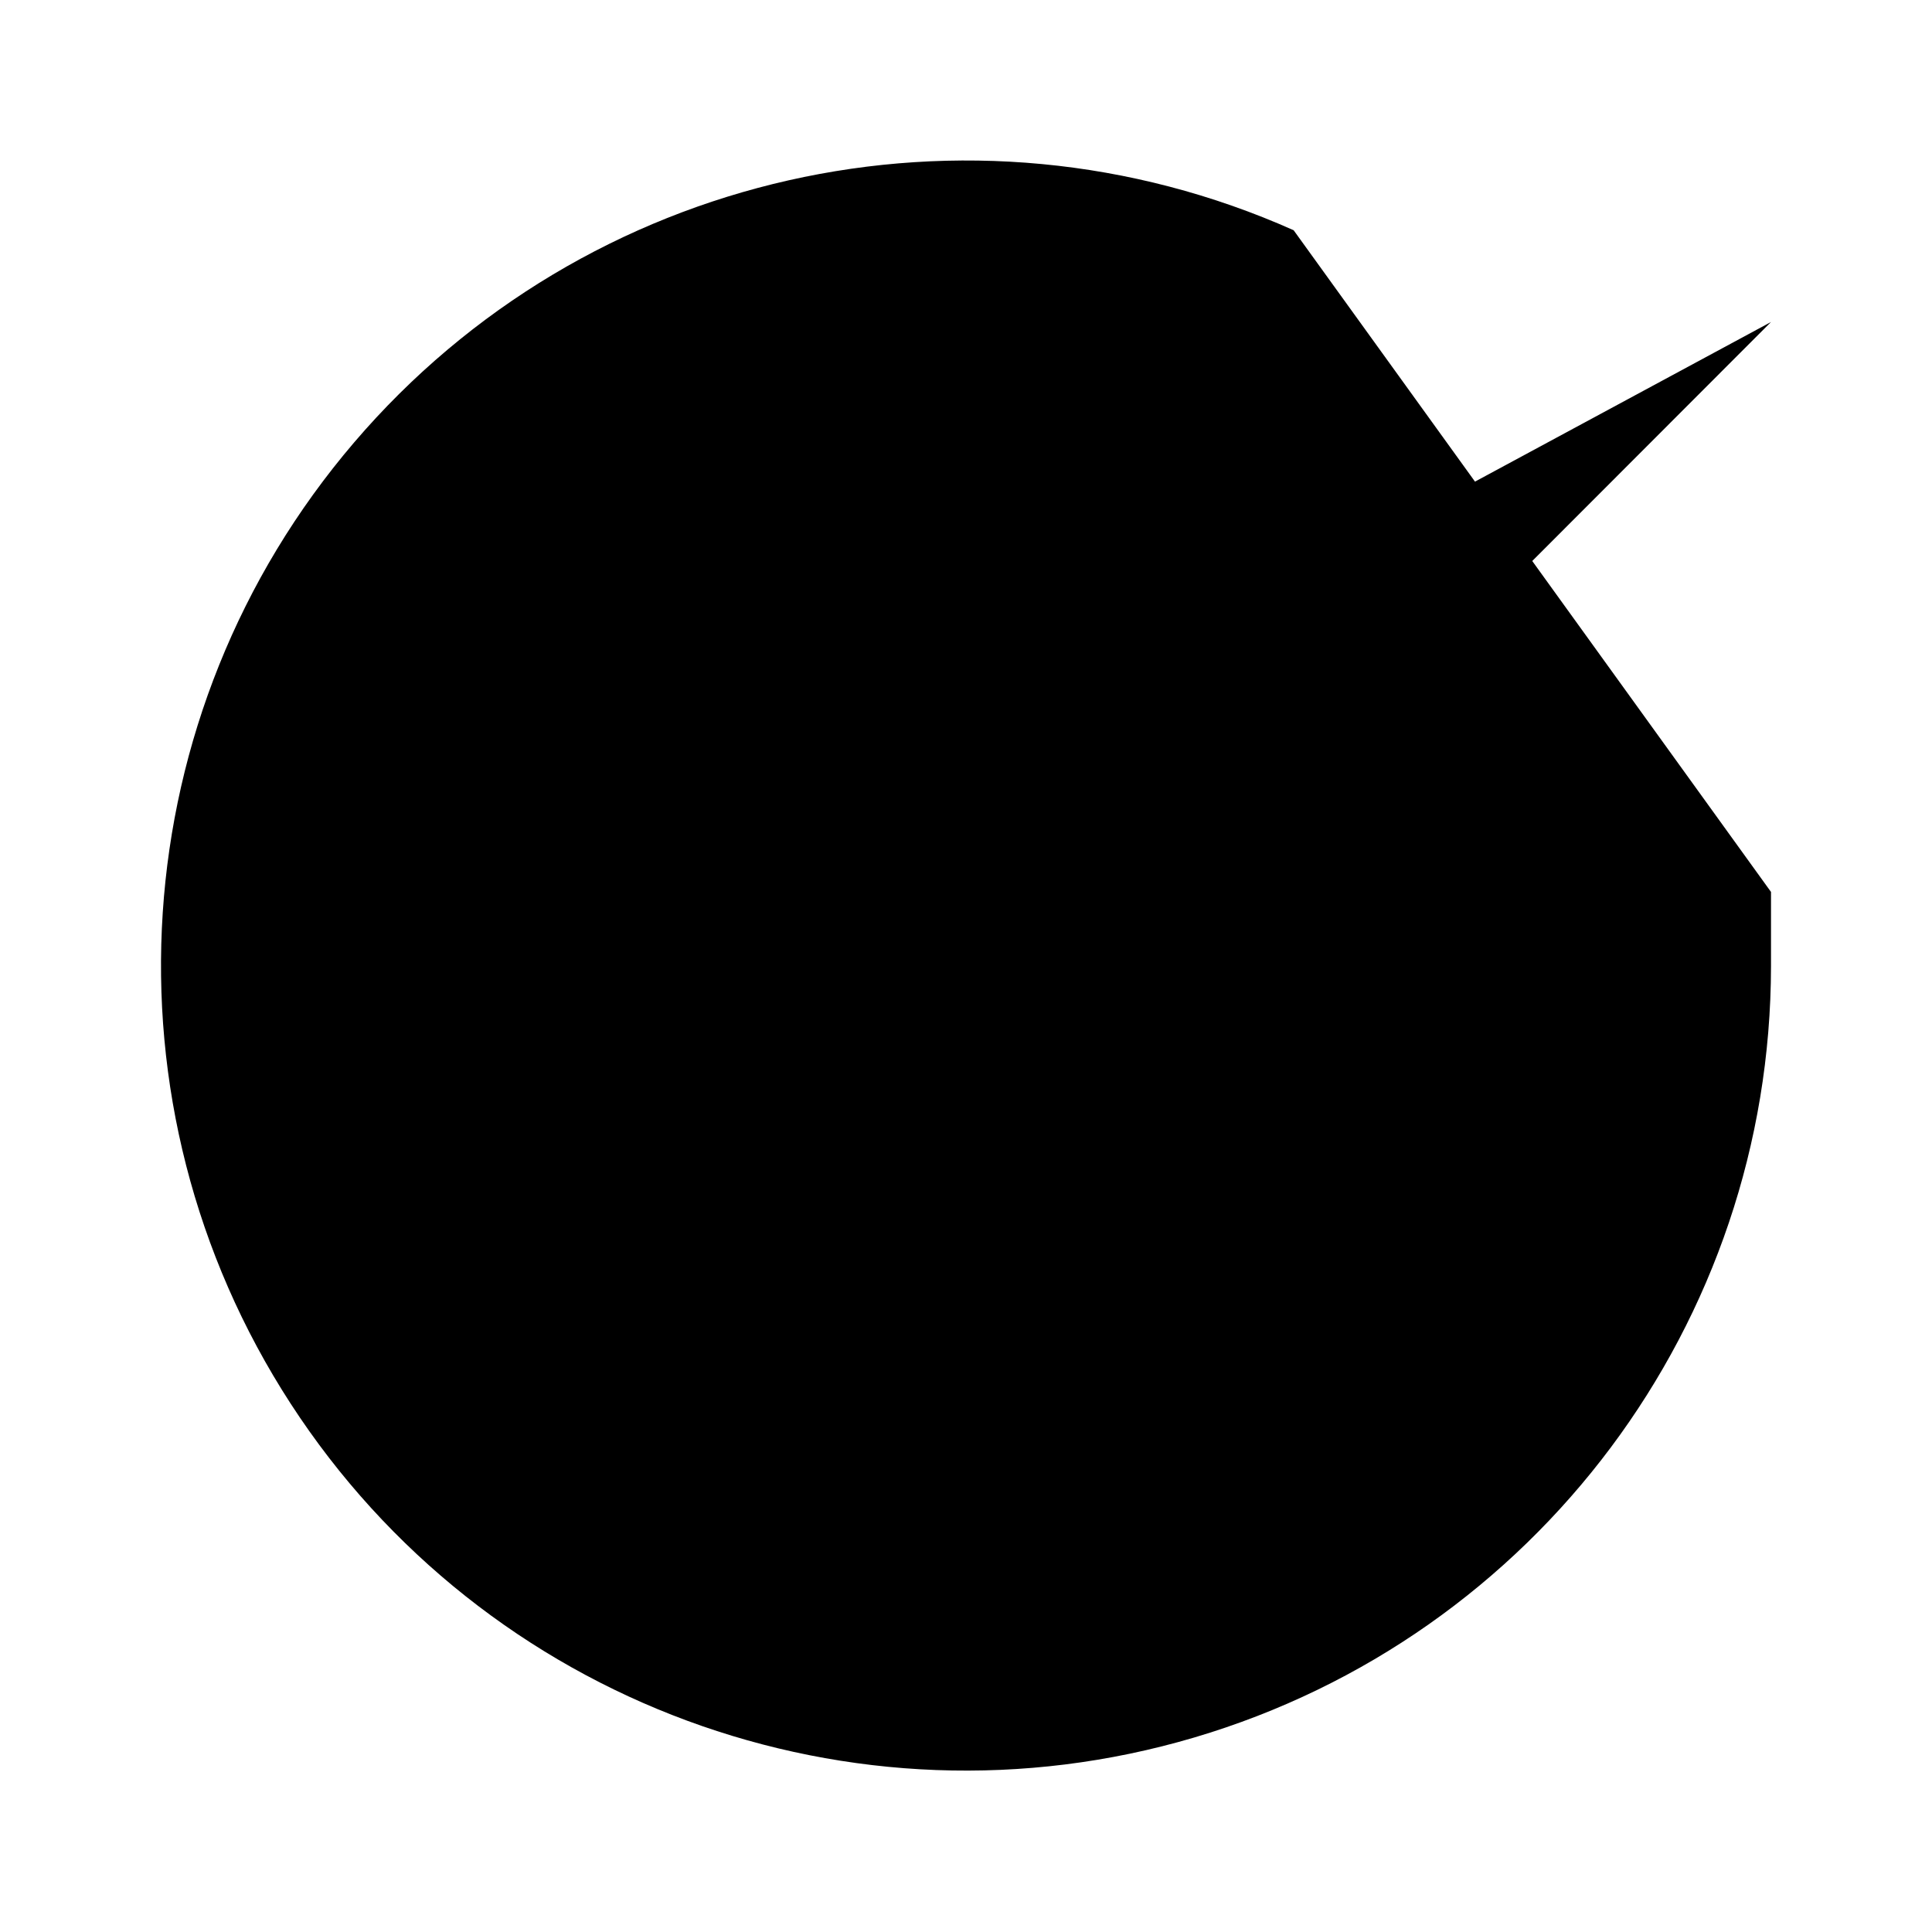
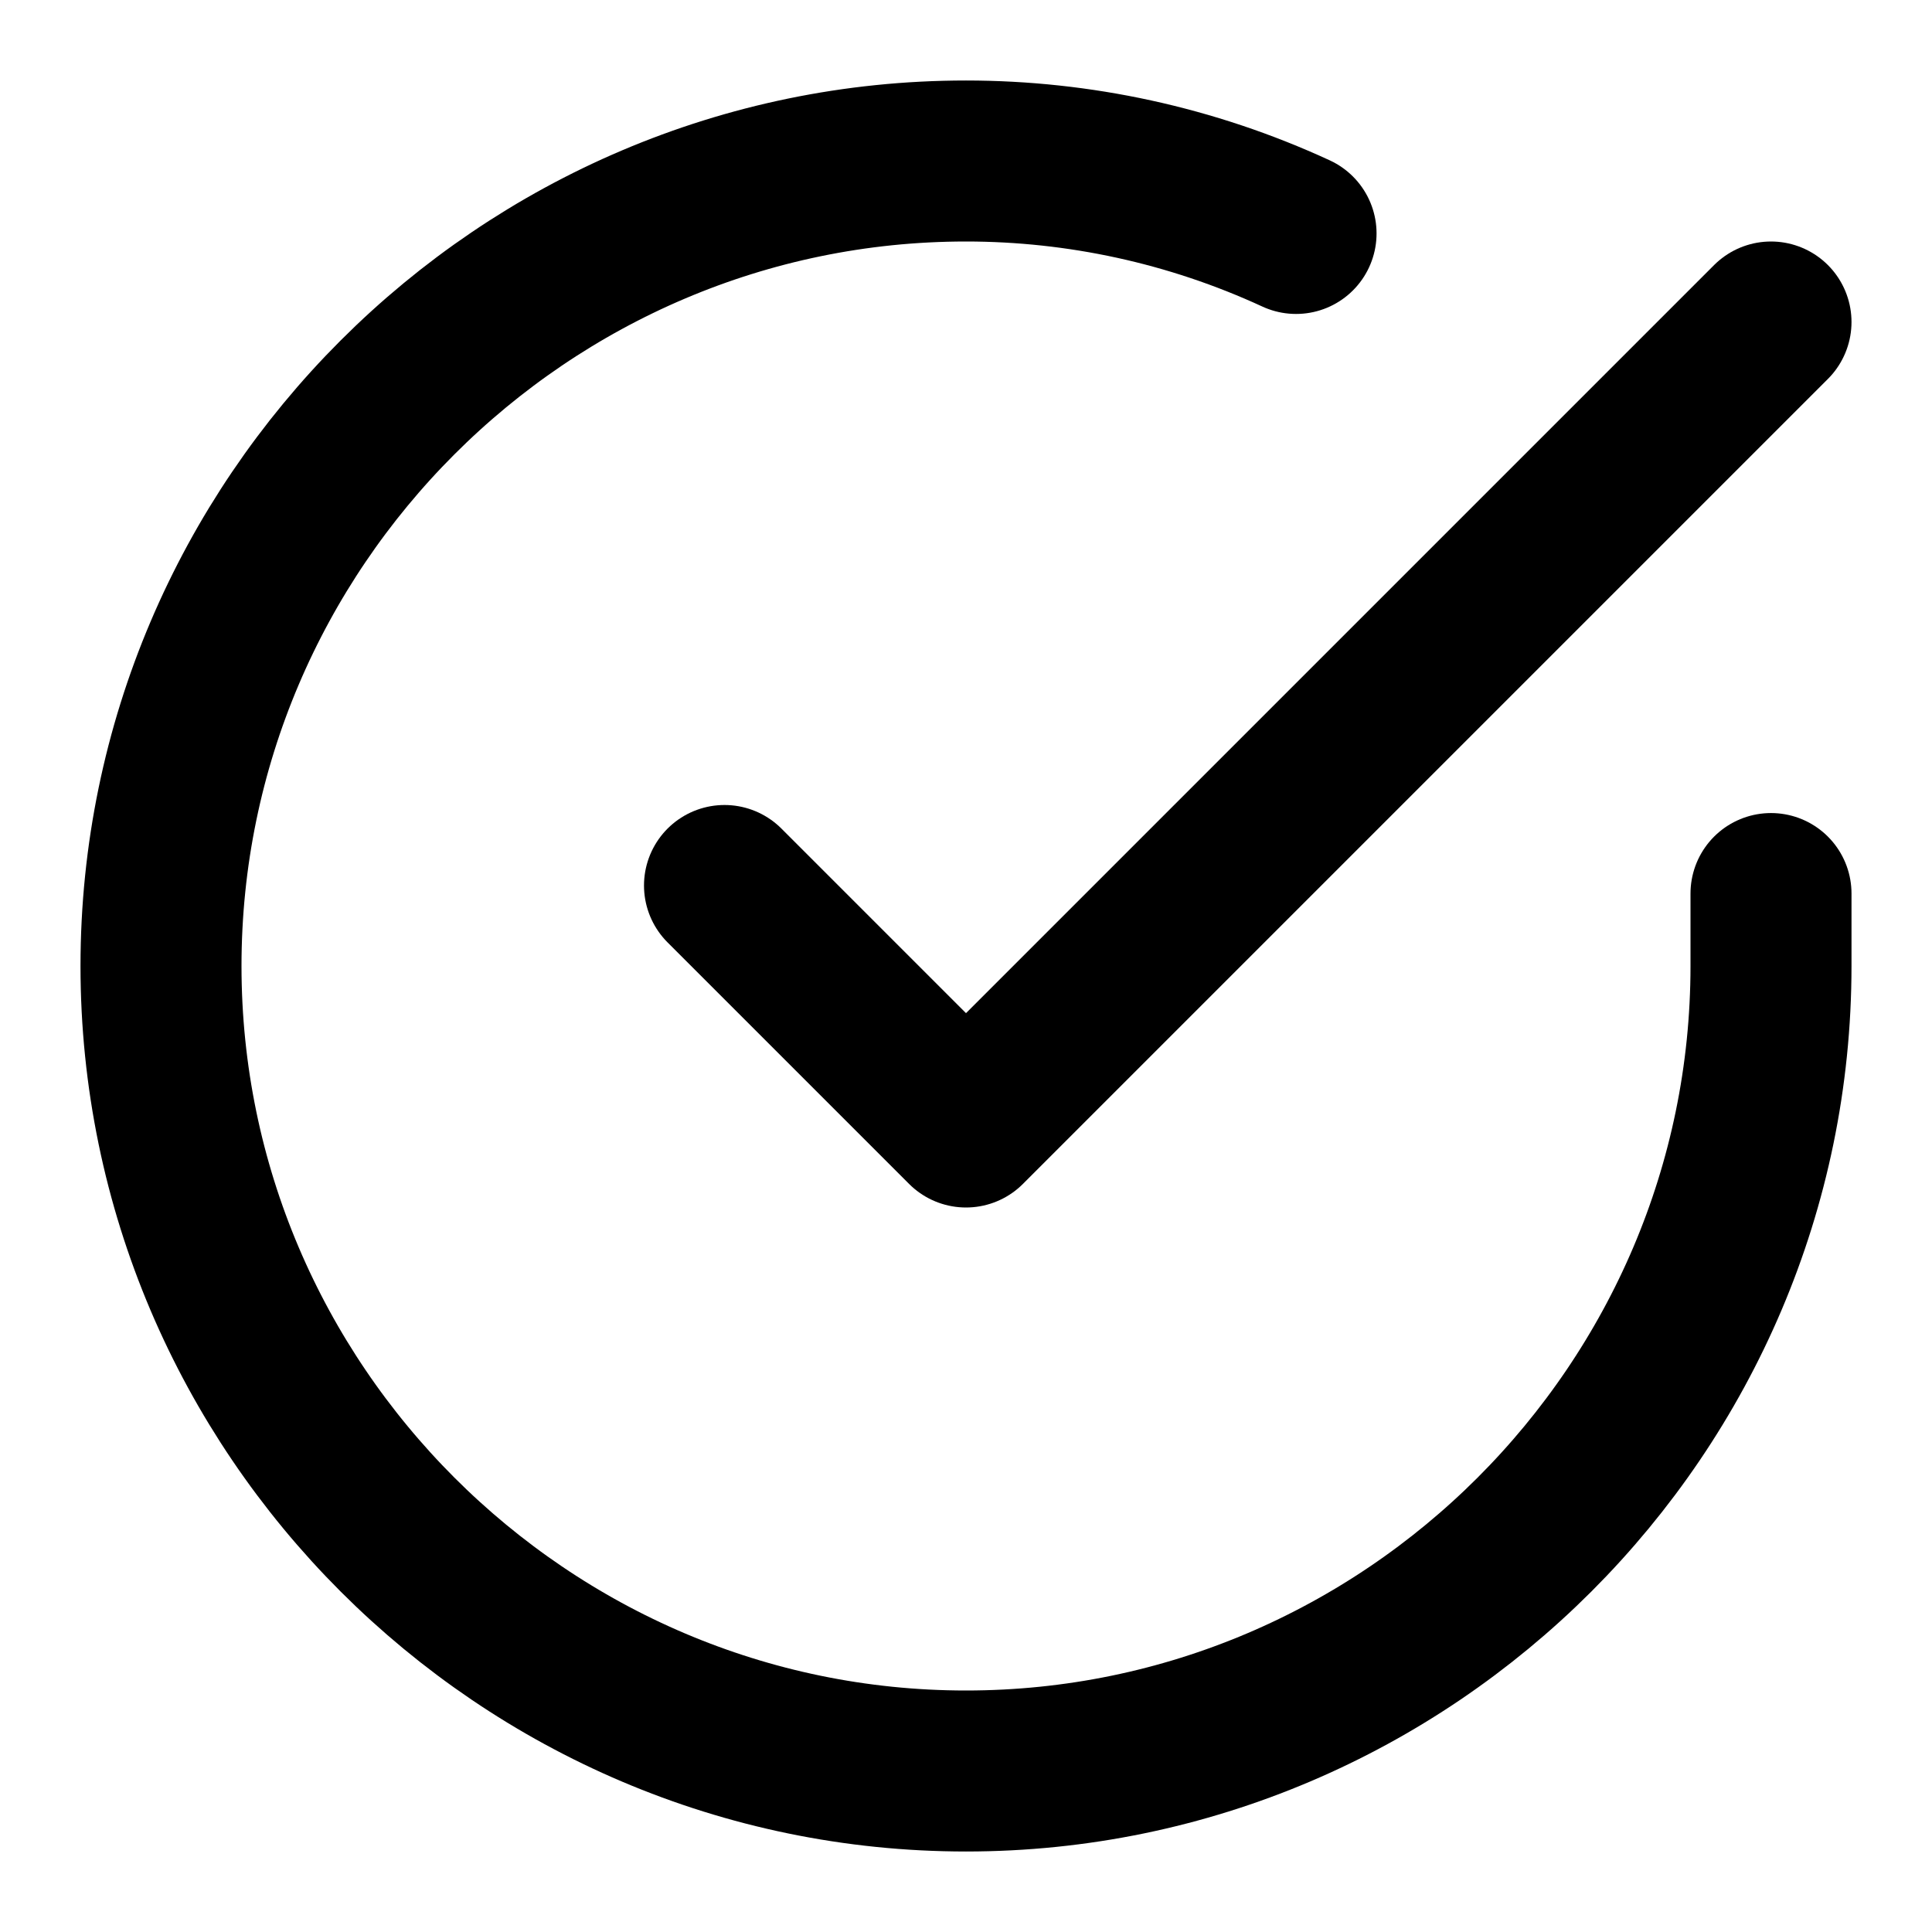
- <svg xmlns="http://www.w3.org/2000/svg" stroke-linecap="round" stroke-linejoin="round" stroke-width="2" viewBox="0 0 24 24">
-   <path d="M22 11.08V12a10 10 0 1 1-5.93-9.14" />
-   <path d="M22 4 12 14.01l-3-3" />
+ <svg xmlns="http://www.w3.org/2000/svg" id="Layer_1" version="1.1" viewBox="0 0 24 24">
+   <defs>
+     <style>
+       .st0 {
+         fill: none;
+         stroke: #000;
+         stroke-linecap: round;
+         stroke-linejoin: round;
+         stroke-width: 2px;
+       }
+     </style>
+   </defs>
+   <path class="st0" d="M22,11.1v.9c0,5.5-4.5,10-10,10-5.5,0-10-4.5-10-10,0-5.5,4.5-10,10-10,1.4,0,2.8.3,4.1.9" />
+   <path class="st0" d="M22,4l-10,10-3-3" />
</svg>
